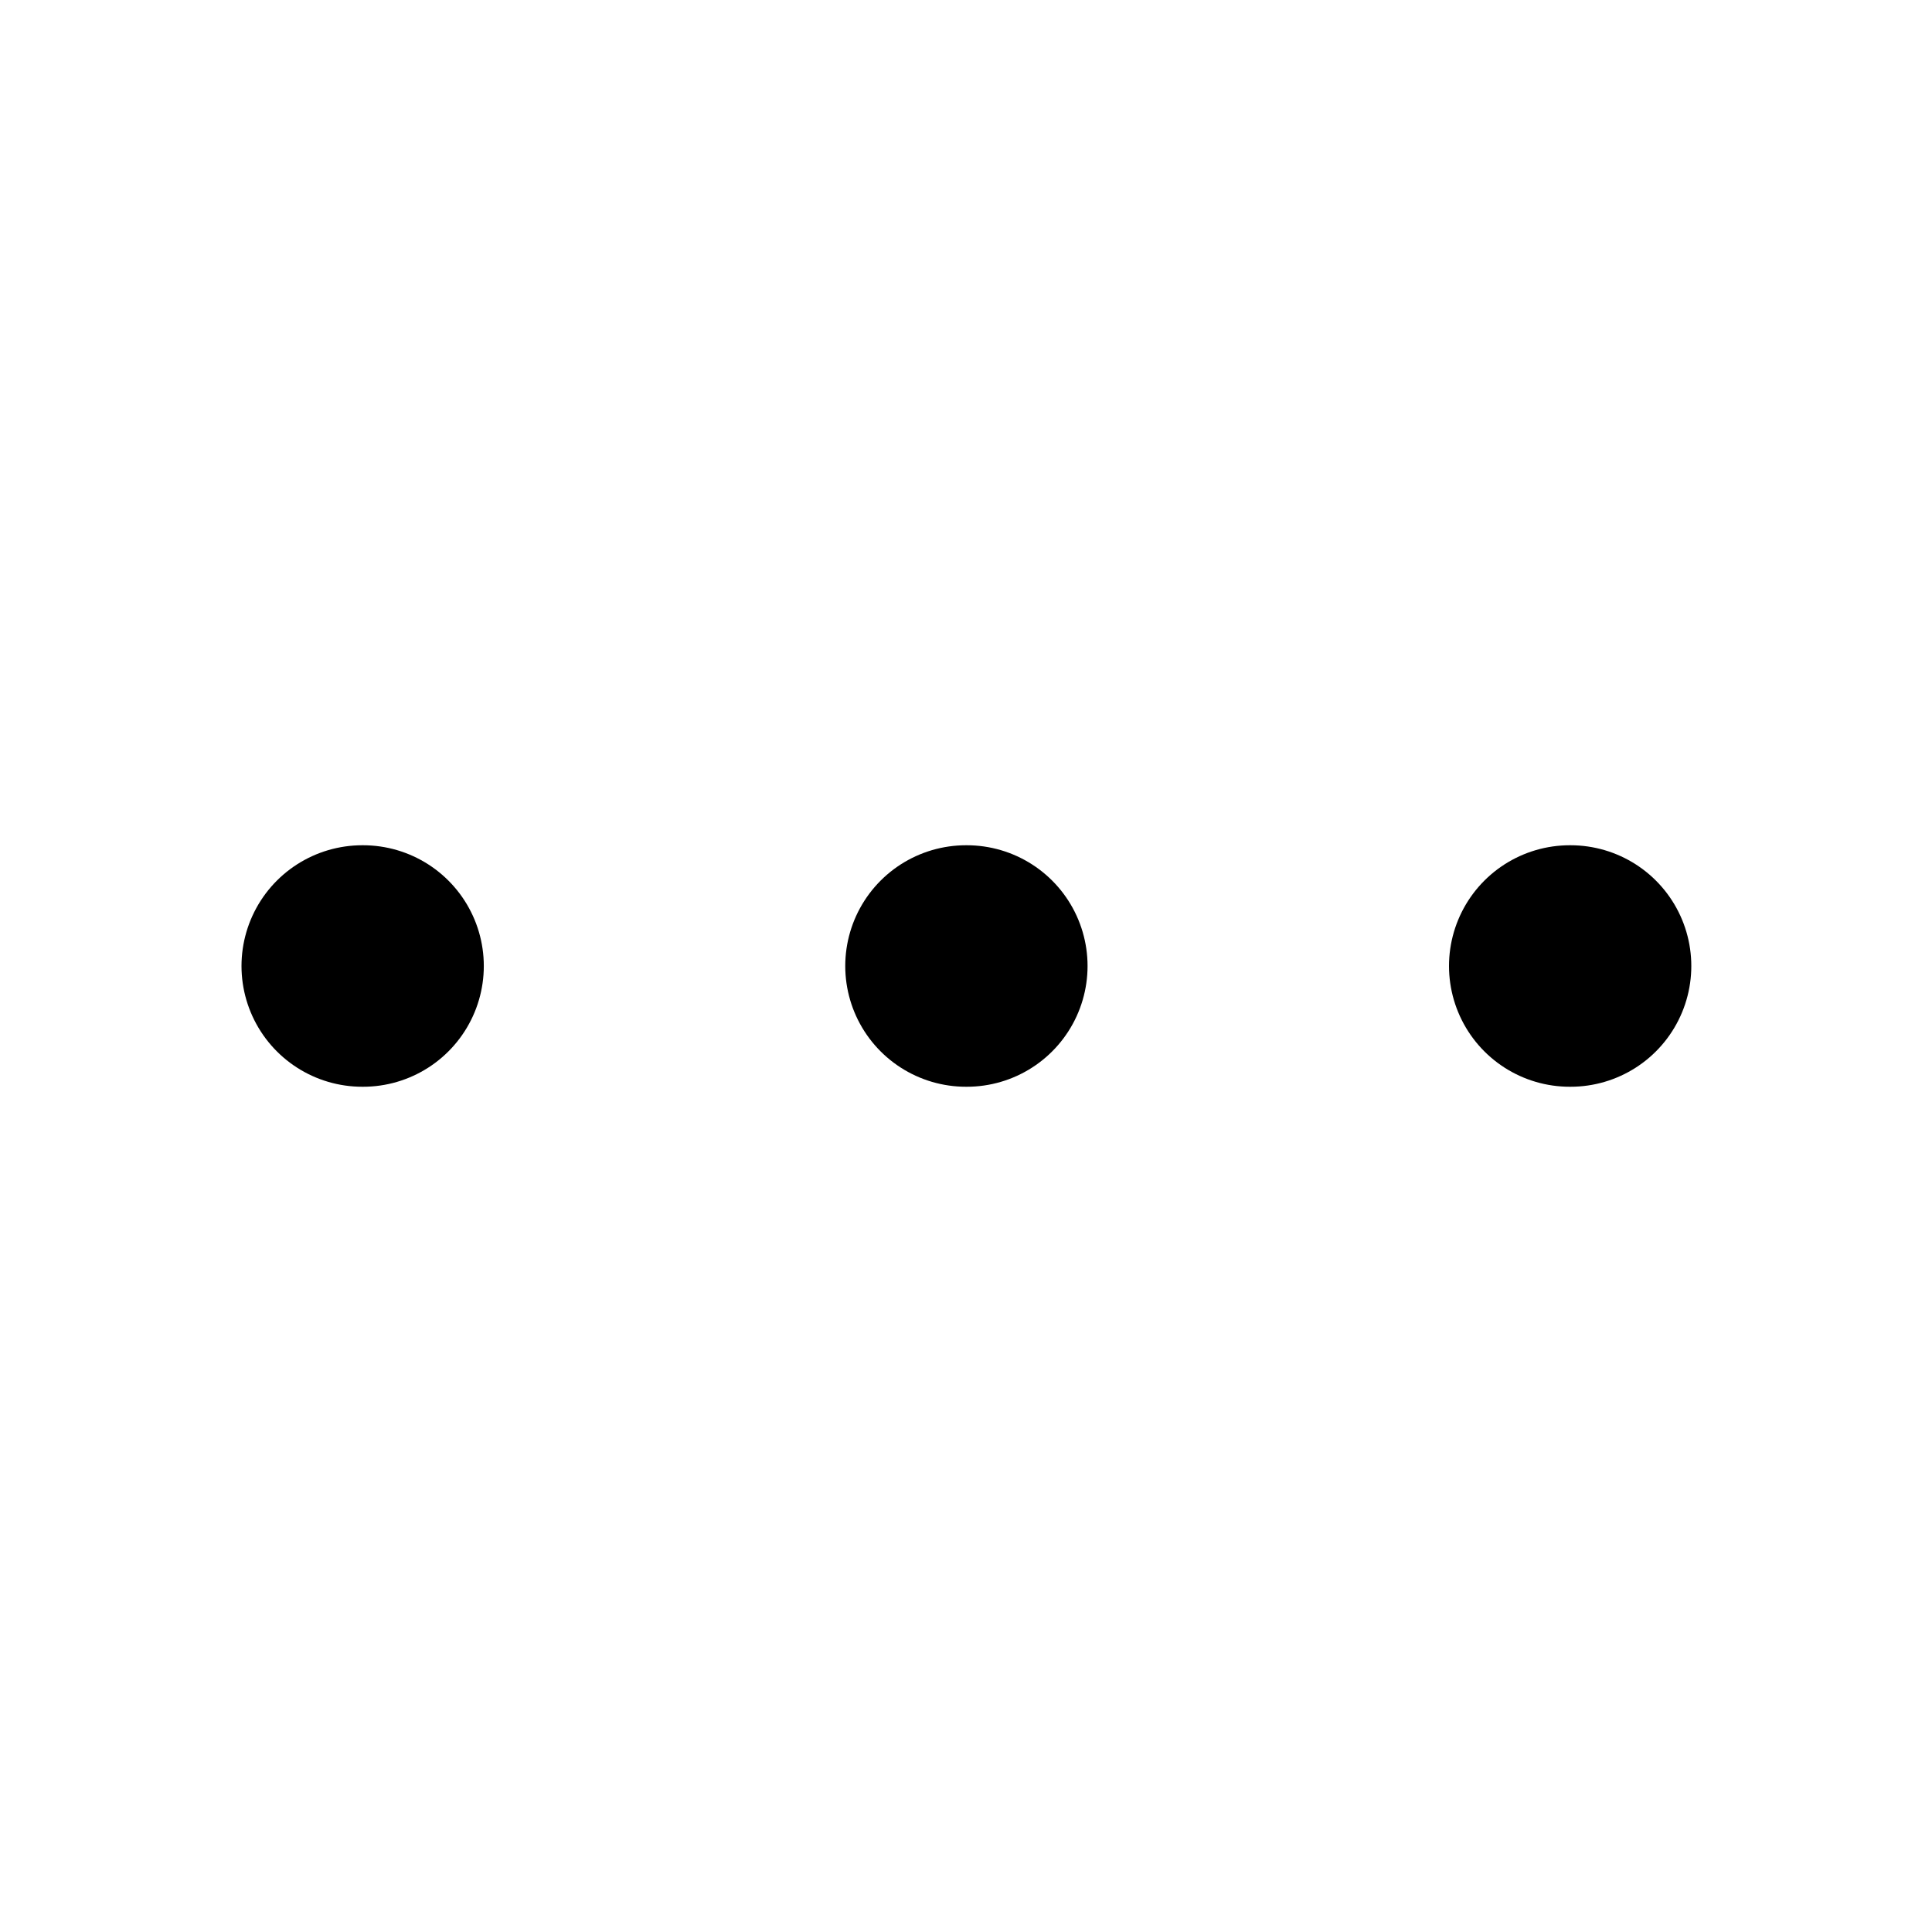
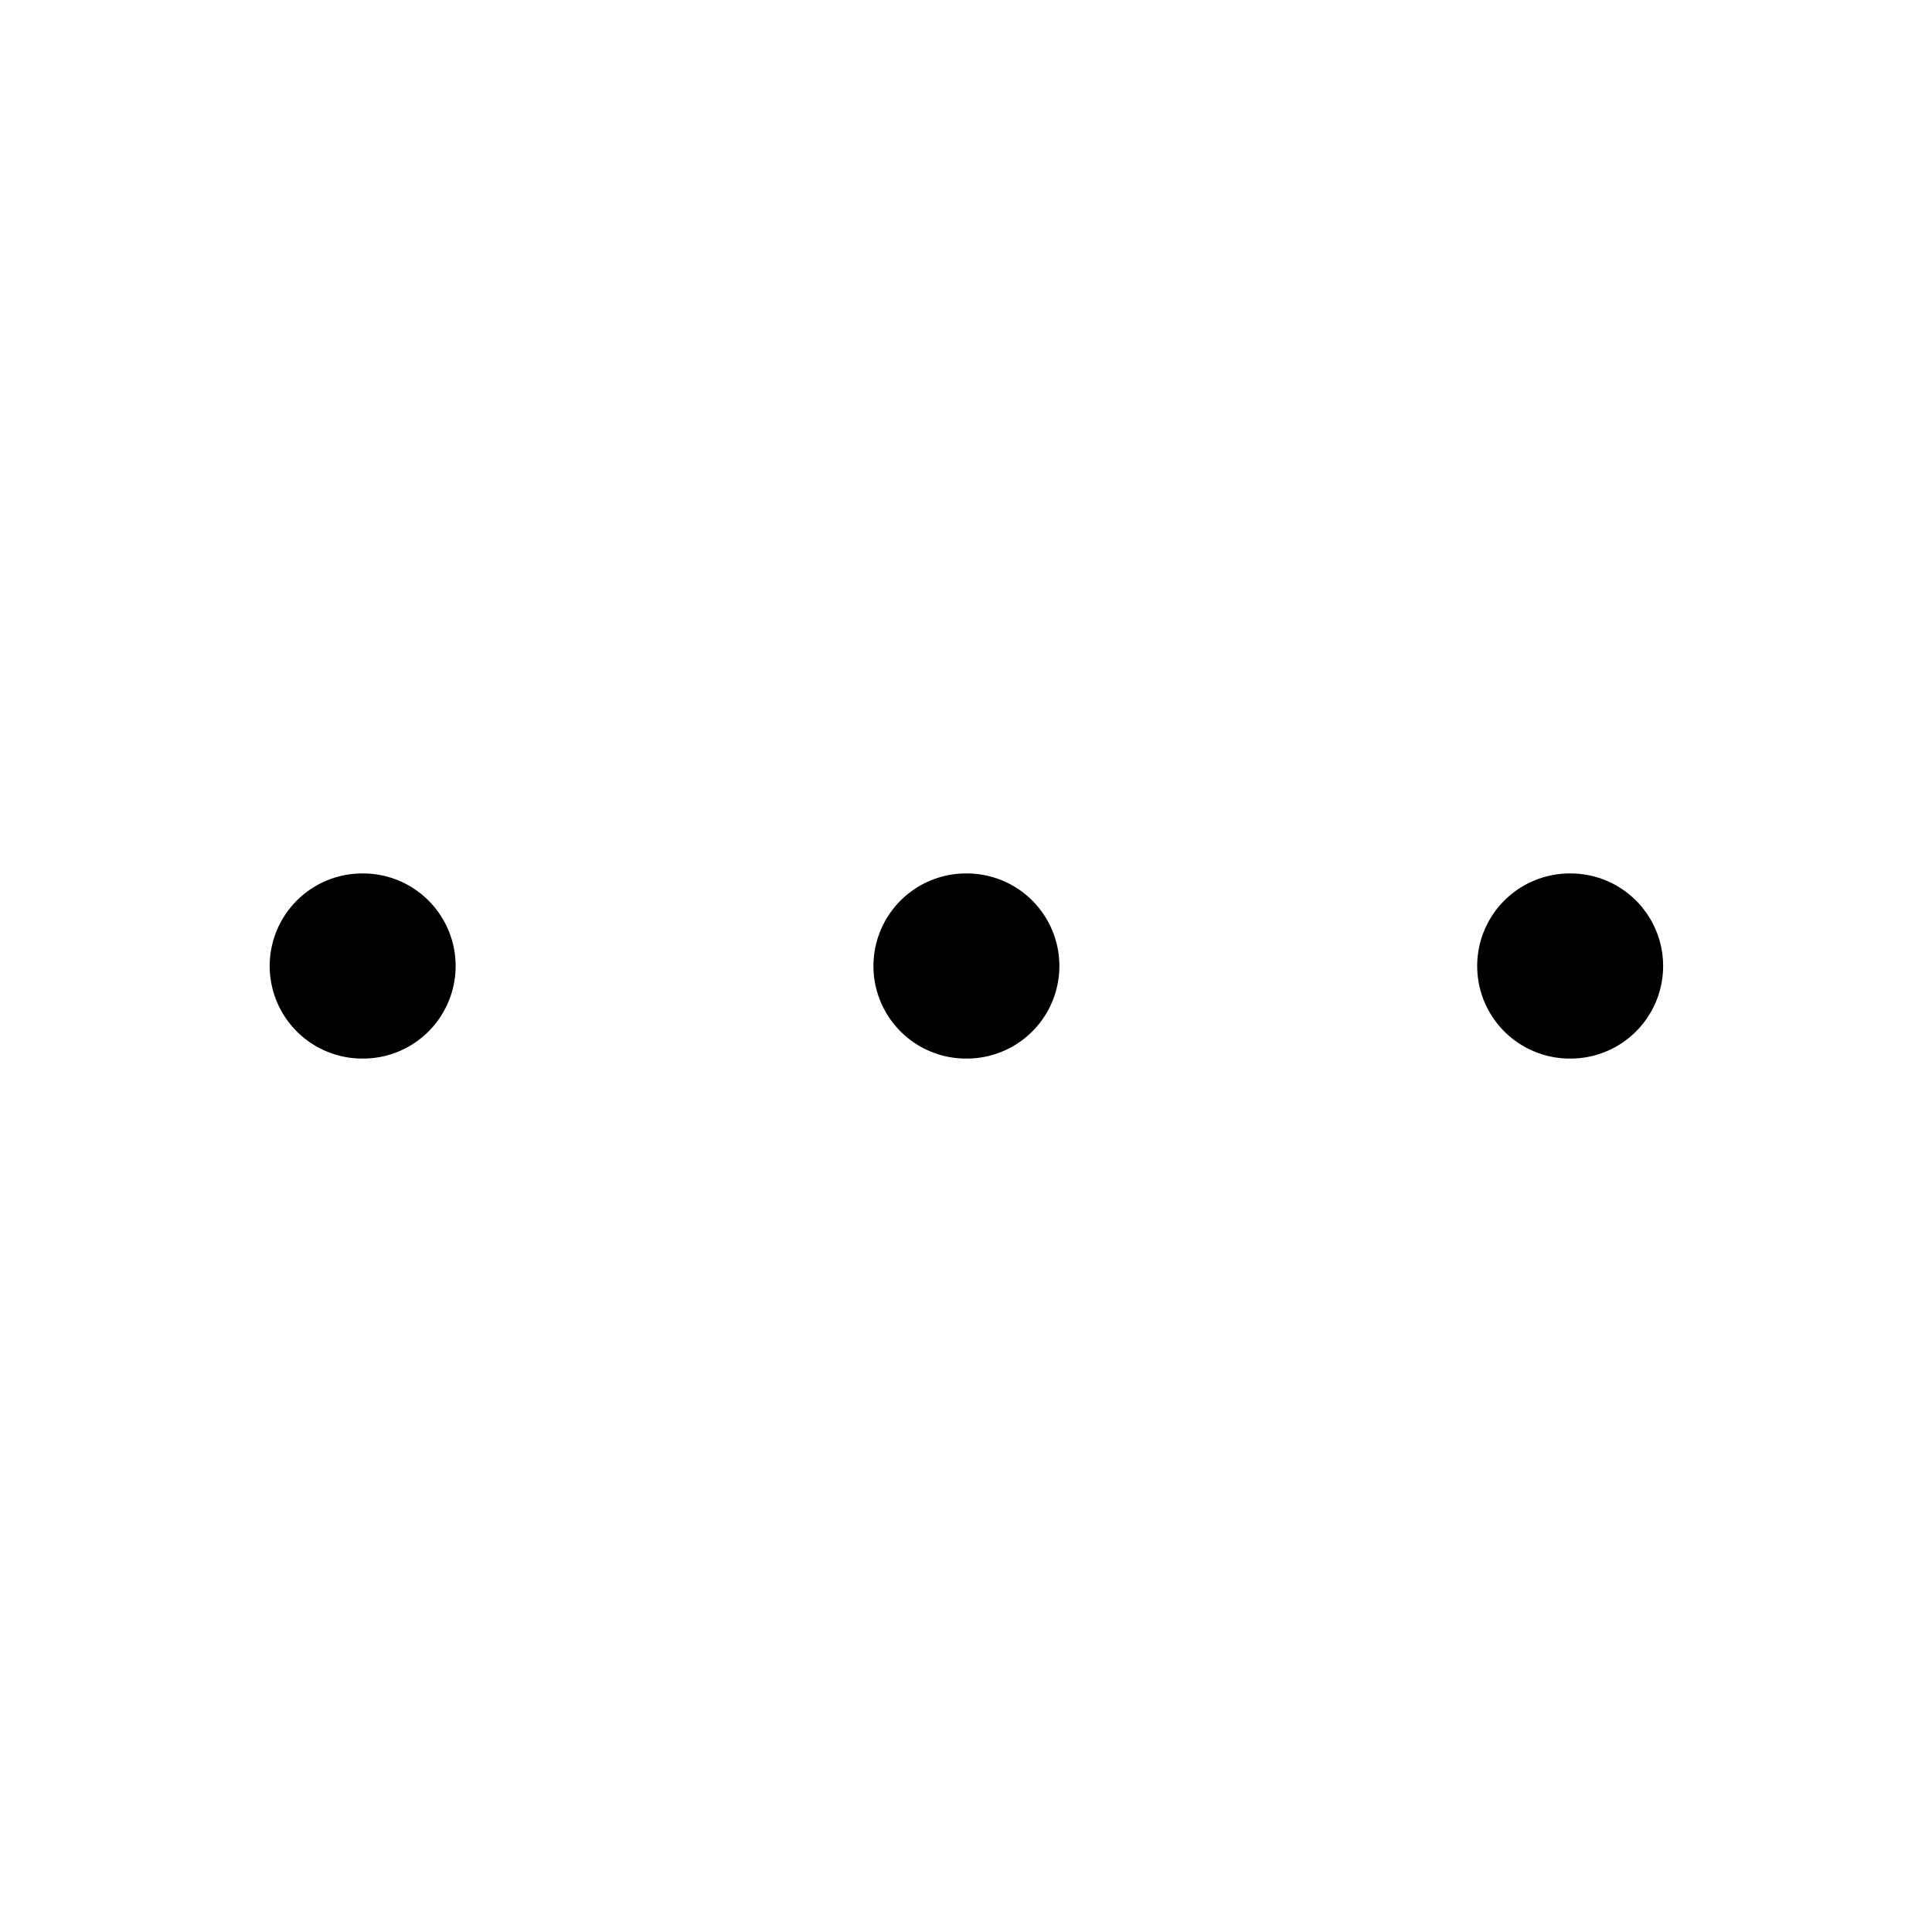
- <svg xmlns="http://www.w3.org/2000/svg" width="24" height="24" viewBox="0 0 24 24" fill="none" stroke="currentColor" stroke-width="3" stroke-linecap="round" stroke-linejoin="round">
+ <svg xmlns="http://www.w3.org/2000/svg" width="24" height="24" viewBox="0 0 24 24" fill="none" stroke="currentColor" stroke-width="2.3" stroke-linecap="round" stroke-linejoin="round">
  <path d="M4.5 12h.01M12 12h.01M19.5 12h.01" />
</svg>
